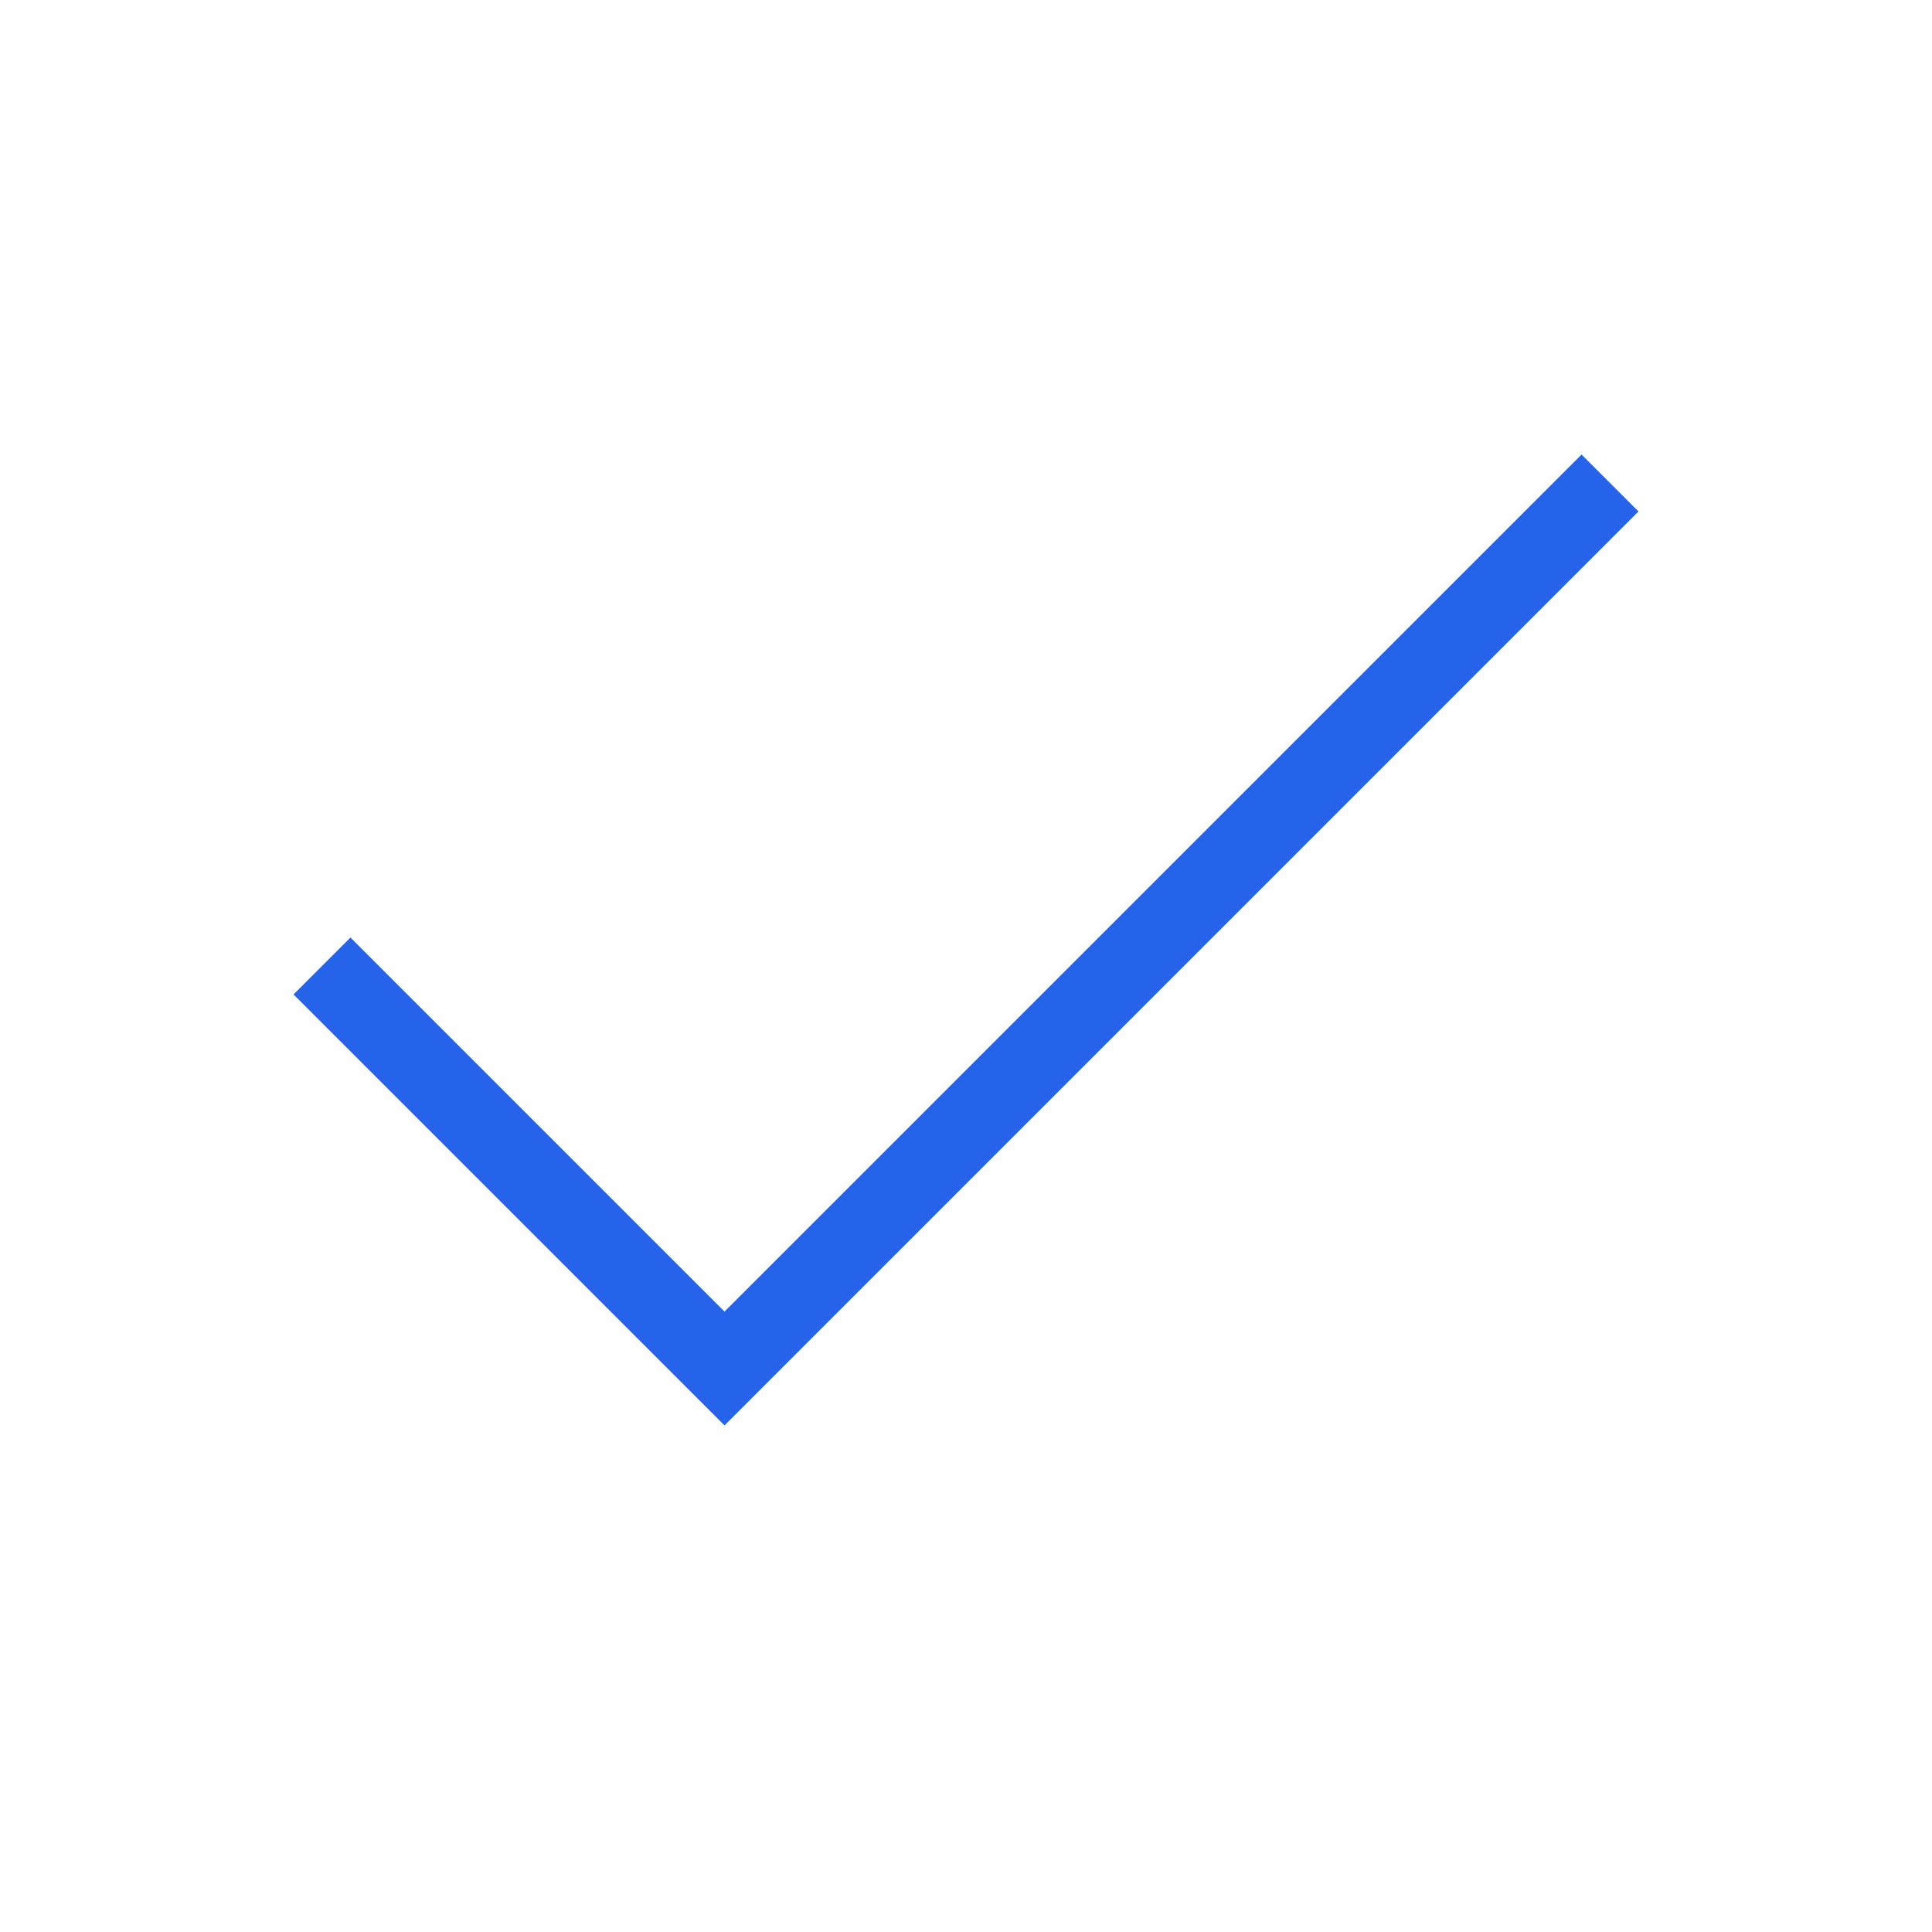
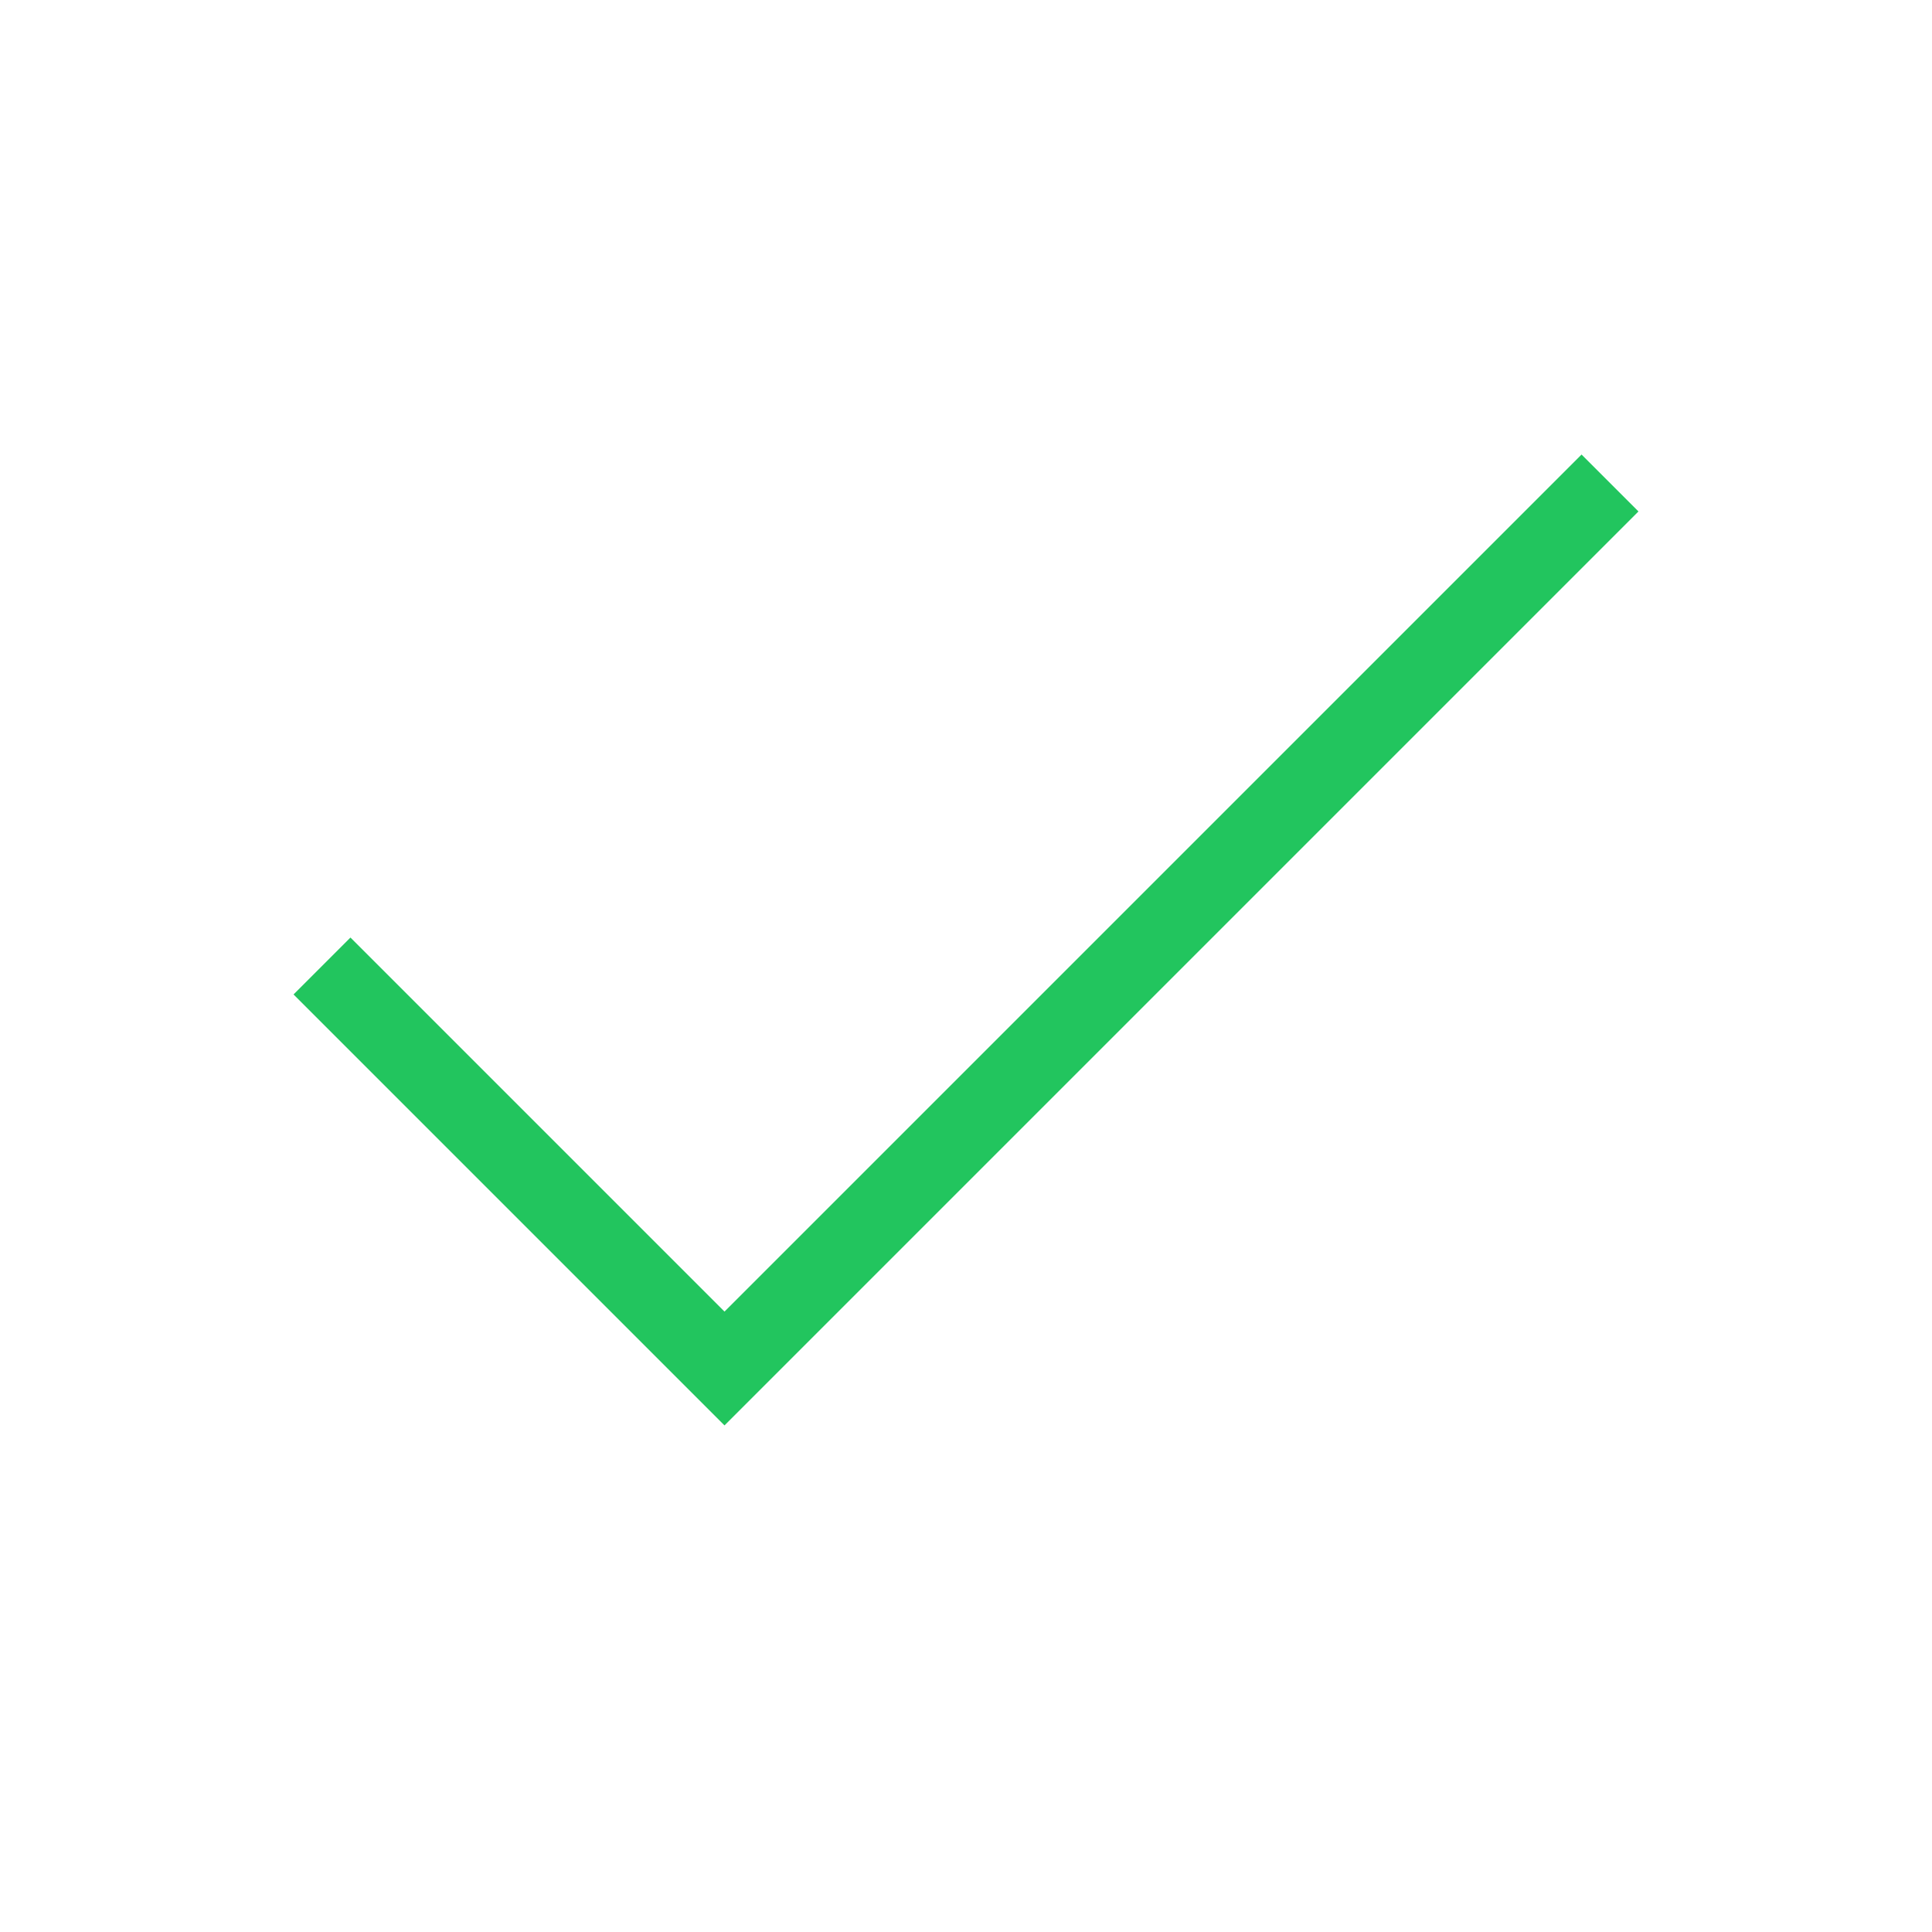
- <svg xmlns="http://www.w3.org/2000/svg" fill="none" shapeRendering="geometricPrecision" stroke="#2563eb" strokeLinecap="round" strokeLinejoin="round" strokeWidth="1.5" viewBox="0 0 24 24" width="14" height="14" version="1.1" id="svg4">
+ <svg xmlns="http://www.w3.org/2000/svg" fill="none" shapeRendering="geometricPrecision" stroke="#22c55e" strokeLinecap="round" strokeLinejoin="round" strokeWidth="1.5" viewBox="0 0 24 24" width="14" height="14" version="1.1" id="svg4">
  <defs id="defs8" />
  <path d="M20 6L9 17l-5-5" id="path2" />
</svg>
